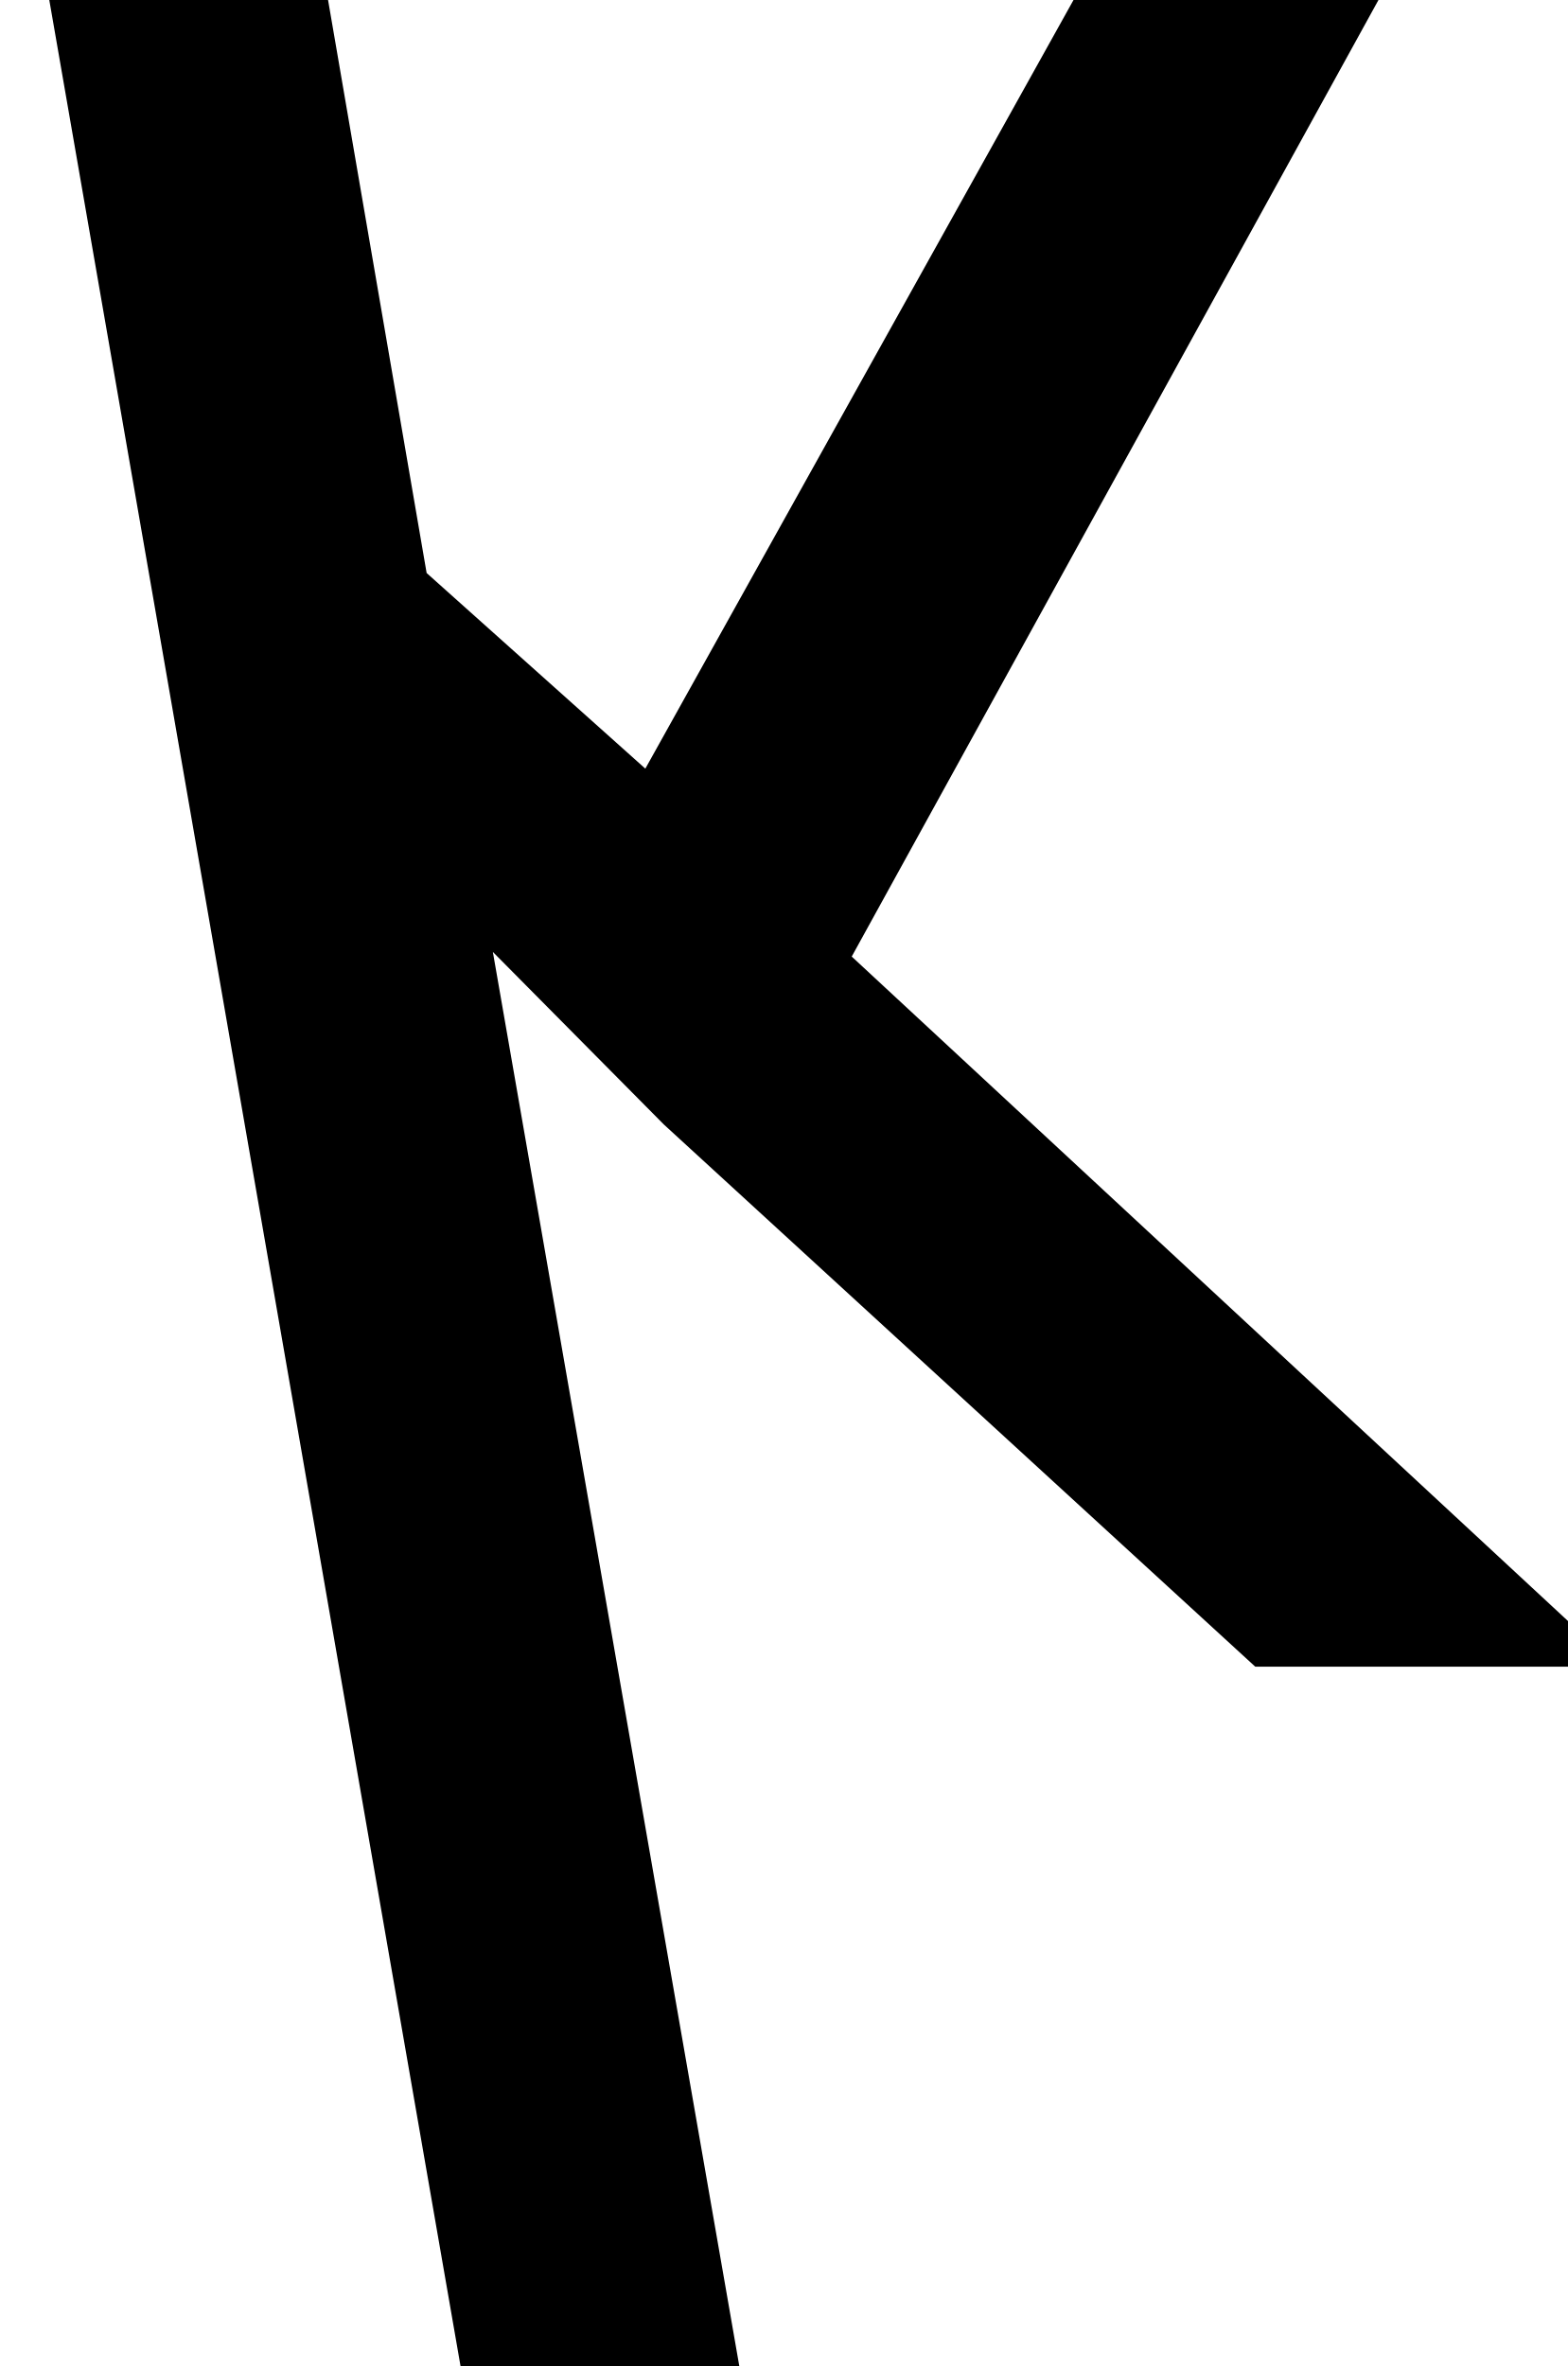
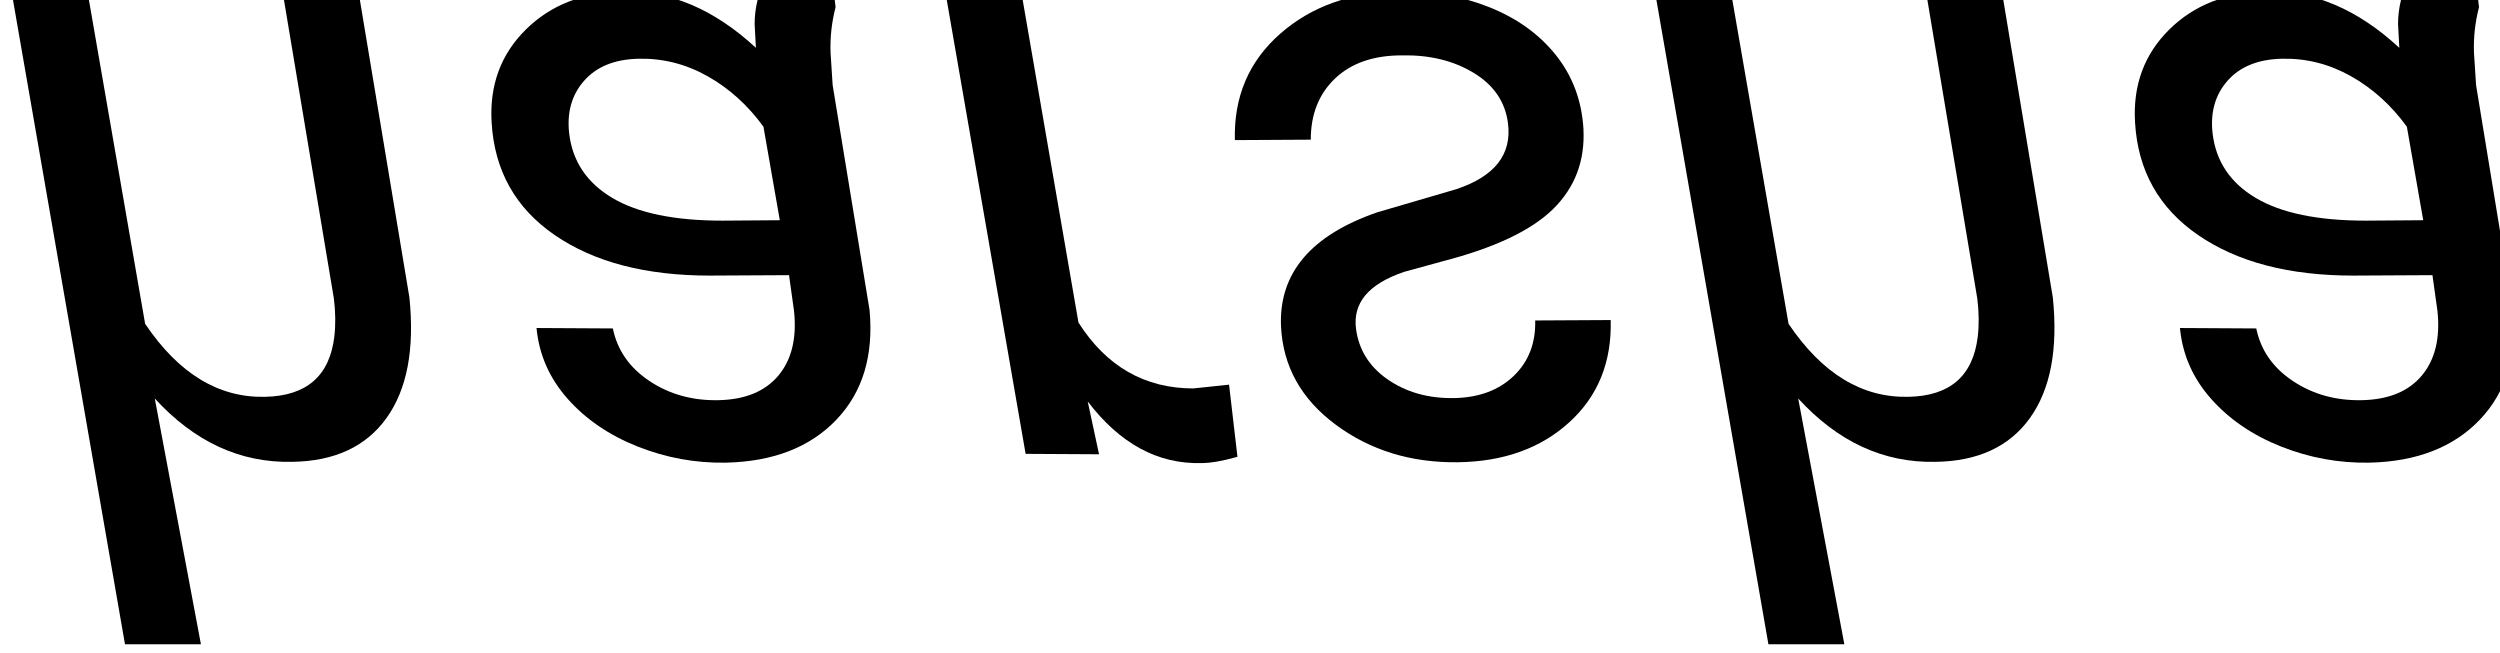
- <svg xmlns="http://www.w3.org/2000/svg" x="0" y="0" width="100%" height="100%" style="overflow:visible">
-   <path d="M204.59,243.652L135.254,181.641L104.004,0L15.625,0L145.996,750L234.375,750L156.25,301.758L210.449,356.445L397.949,528.32L512.695,528.32L270.02,303.223L437.012,0L340.332,0L204.59,243.652Z" />
+ <svg xmlns="http://www.w3.org/2000/svg" x="130" y="30" width="100%" height="100%" style="overflow:visible">
+   <path transform="translate(0 0)" d="M8.288,21.338Q11.477,24.819 15.633,24.73Q19.047,24.685 20.698,22.382Q22.349,20.08 21.922,15.925L19.271,0L15.206,0L17.879,15.992Q18.014,17.093 17.901,18.036Q17.52,21.181 14.195,21.248Q10.467,21.338 7.771,17.34L4.762,0L0.696,0L6.693,34.5L10.759,34.5L8.288,21.338Z" />
+   <path transform="translate(25 0)" d="M15.565,0Q15.408,0.651 15.408,1.28L15.476,2.561Q12.129,-0.539 8.378,-0.449Q5.166,-0.404 3.156,1.583Q1.146,3.571 1.325,6.559Q1.55,10.422 4.706,12.589Q7.861,14.757 13.005,14.757L17.25,14.734L17.52,16.666Q17.744,18.845 16.677,20.114Q15.61,21.383 13.477,21.428Q11.388,21.473 9.782,20.406Q8.176,19.339 7.816,17.587L3.729,17.564Q3.931,19.698 5.391,21.349Q6.851,23 9.142,23.91Q11.433,24.819 13.881,24.774Q17.677,24.685 19.788,22.472Q21.899,20.26 21.562,16.599L19.586,4.56L19.474,2.83Q19.429,1.595 19.743,0.382L19.698,0L15.565,0ZM9.187,3.145Q11.141,3.1 12.881,4.077Q14.622,5.054 15.88,6.783L16.756,11.792L13.679,11.815Q9.838,11.815 7.794,10.602Q5.75,9.389 5.48,7.165Q5.278,5.458 6.278,4.324Q7.277,3.189 9.187,3.145Z" />
+   <path transform="translate(50 0)" d="M15.812,20.597L13.903,20.799Q9.995,20.799 7.749,17.273L4.762,0L0.696,0L4.919,24.303L8.85,24.325L8.243,21.495Q10.826,24.887 14.33,24.797Q15.071,24.797 16.262,24.46L15.812,20.597Z" />
+   <path transform="translate(65 0)" d="M15.745,6.581Q16.082,9.097 12.982,10.13L8.76,11.365Q3.414,13.207 3.594,17.475Q3.751,20.686 6.525,22.742Q9.299,24.797 13.05,24.752Q16.733,24.707 19.036,22.607Q21.338,20.507 21.248,17.138L17.205,17.16Q17.25,18.98 16.06,20.125Q14.869,21.27 12.893,21.315Q10.781,21.36 9.254,20.282Q7.839,19.271 7.614,17.632Q7.322,15.521 10.197,14.555L12.241,13.993Q16.419,12.915 18.171,11.185Q19.923,9.456 19.788,6.896Q19.653,4.627 18.306,2.942Q16.958,1.258 14.712,0.371Q12.466,-0.517 9.928,-0.449Q6.064,-0.404 3.549,1.808Q1.033,4.021 1.123,7.502L5.188,7.479Q5.188,5.436 6.491,4.2Q7.794,2.965 10.062,2.965Q12.286,2.92 13.903,3.897Q15.521,4.874 15.745,6.581Z" />
+   <path transform="translate(88 0)" d="M8.288,21.338Q11.477,24.819 15.633,24.73Q19.047,24.685 20.698,22.382Q22.349,20.08 21.922,15.925L19.271,0L15.206,0L17.879,15.992Q18.014,17.093 17.901,18.036Q17.52,21.181 14.195,21.248Q10.467,21.338 7.771,17.34L4.762,0L0.696,0L6.693,34.5L10.759,34.5L8.288,21.338Z" />
+   <path transform="translate(113 0)" d="M15.565,0Q15.408,0.651 15.408,1.28L15.476,2.561Q12.129,-0.539 8.378,-0.449Q5.166,-0.404 3.156,1.583Q1.146,3.571 1.325,6.559Q1.55,10.422 4.706,12.589Q7.861,14.757 13.005,14.757L17.25,14.734L17.52,16.666Q17.744,18.845 16.677,20.114Q15.61,21.383 13.477,21.428Q11.388,21.473 9.782,20.406Q8.176,19.339 7.816,17.587L3.729,17.564Q3.931,19.698 5.391,21.349Q6.851,23 9.142,23.91Q11.433,24.819 13.881,24.774Q17.677,24.685 19.788,22.472Q21.899,20.26 21.562,16.599L19.586,4.56L19.474,2.83Q19.429,1.595 19.743,0.382L19.698,0L15.565,0ZM9.187,3.145Q11.141,3.1 12.881,4.077Q14.622,5.054 15.88,6.783L16.756,11.792L13.679,11.815Q9.838,11.815 7.794,10.602Q5.75,9.389 5.48,7.165Q5.278,5.458 6.278,4.324Q7.277,3.189 9.187,3.145Z" />
</svg>
